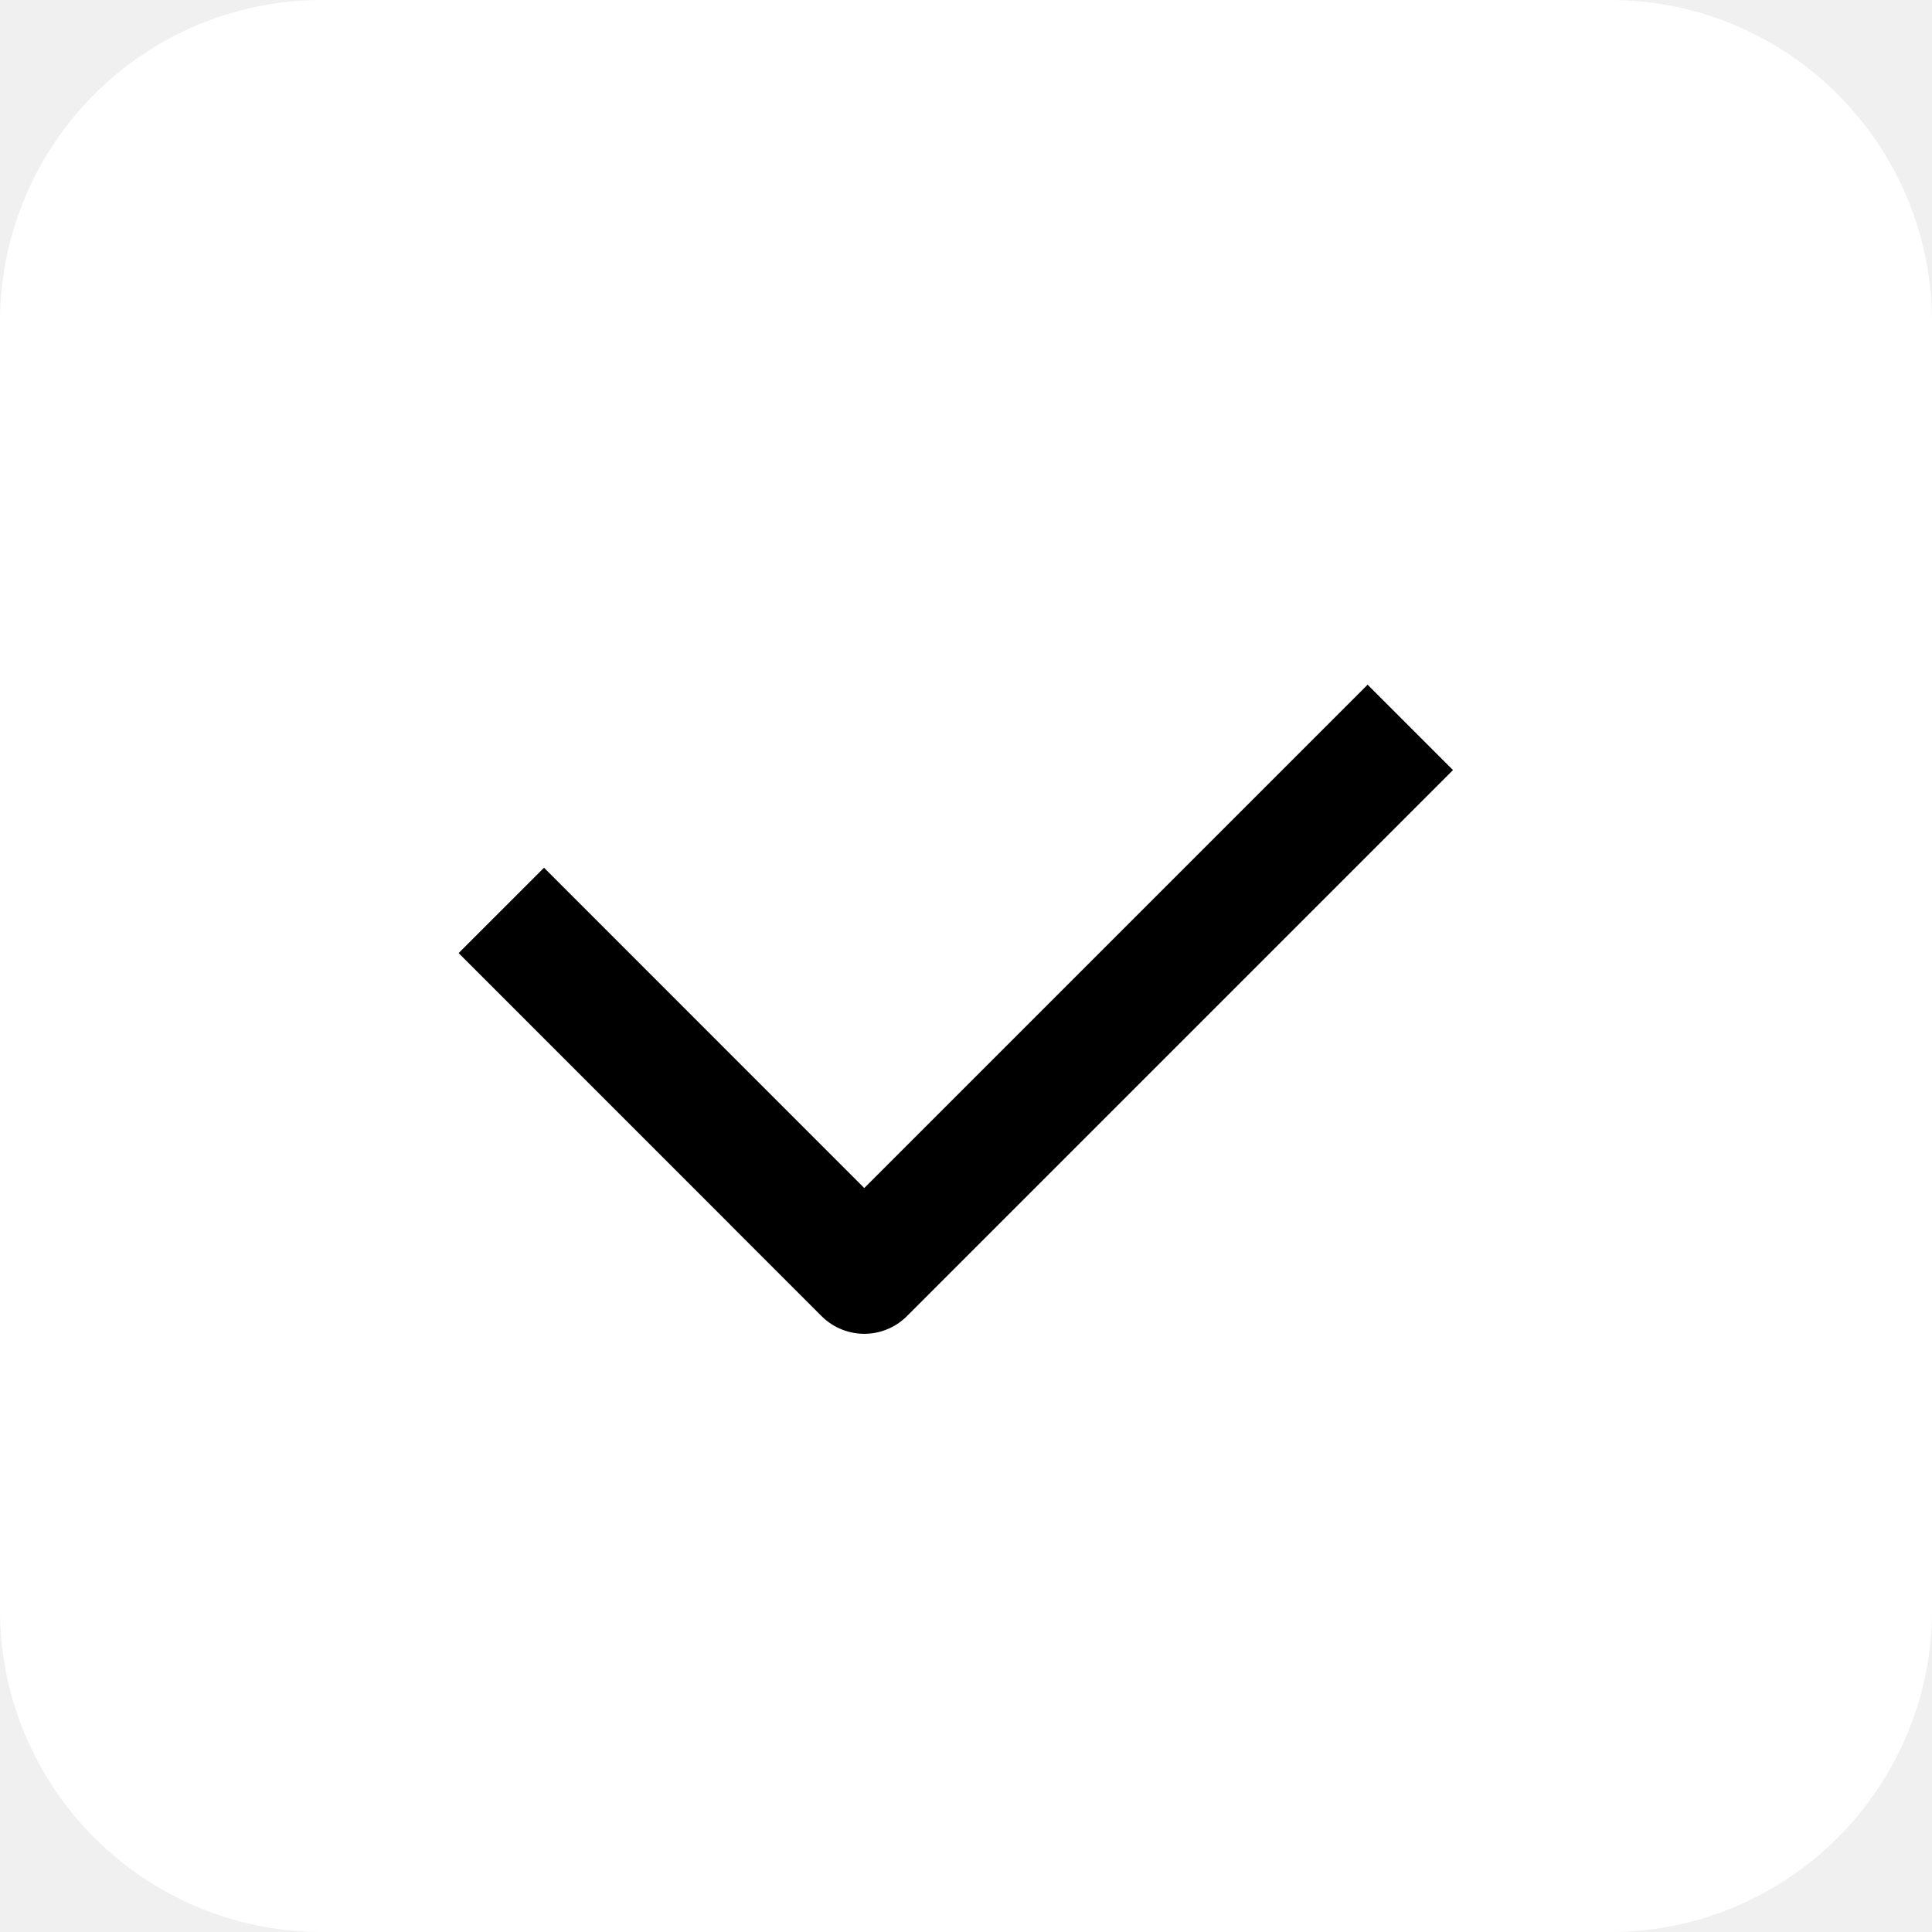
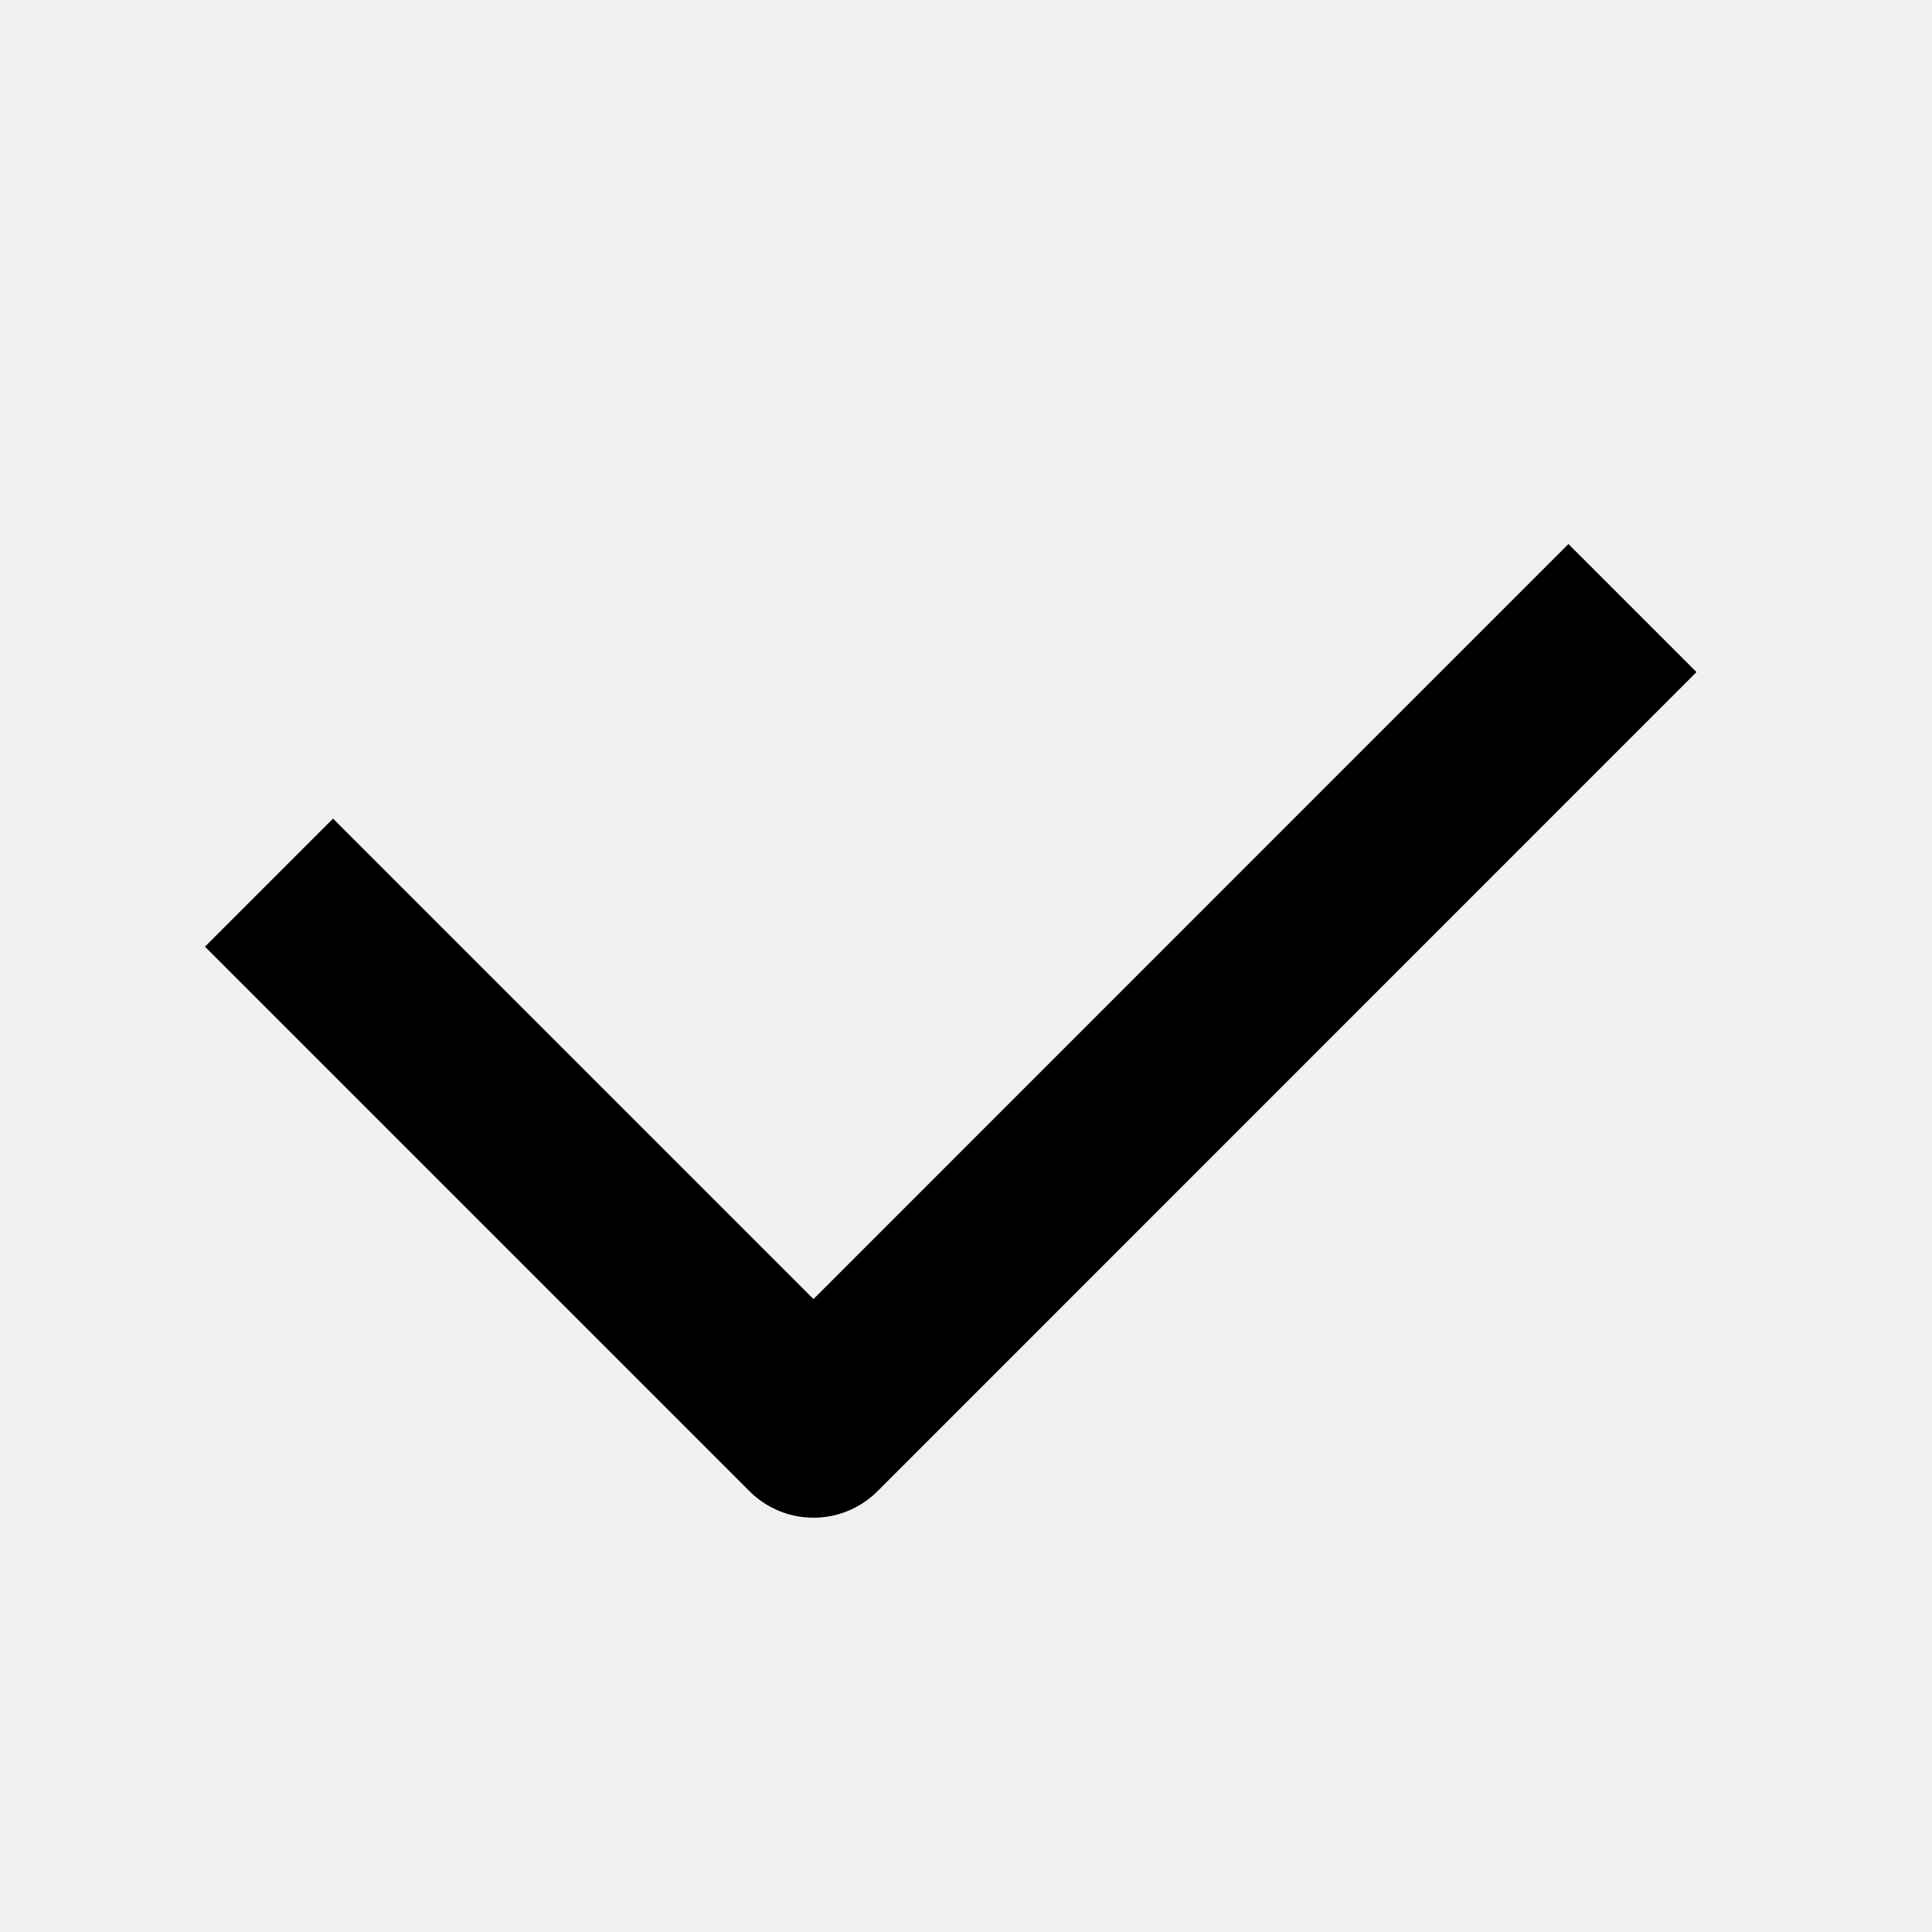
- <svg xmlns="http://www.w3.org/2000/svg" width="24" height="24" viewBox="0 0 24 24" fill="none">
-   <rect x="0.75" y="0.75" width="22.5" height="22.5" rx="3.25" fill="white" />
-   <rect x="0.75" y="0.75" width="22.5" height="22.5" rx="3.25" stroke="white" stroke-width="1.5" />
-   <path d="M6.758 11.84L10.736 15.819L16.989 9.566" stroke="black" stroke-width="1.5" stroke-linecap="square" stroke-linejoin="round" />
+ <svg xmlns="http://www.w3.org/2000/svg" width="16" height="16" viewBox="0 0 16 16" fill="none">
+   <path d="M2.758 7.84L6.737 11.819L12.989 5.566" stroke="black" stroke-width="1.5" stroke-linecap="square" stroke-linejoin="round" />
</svg>
